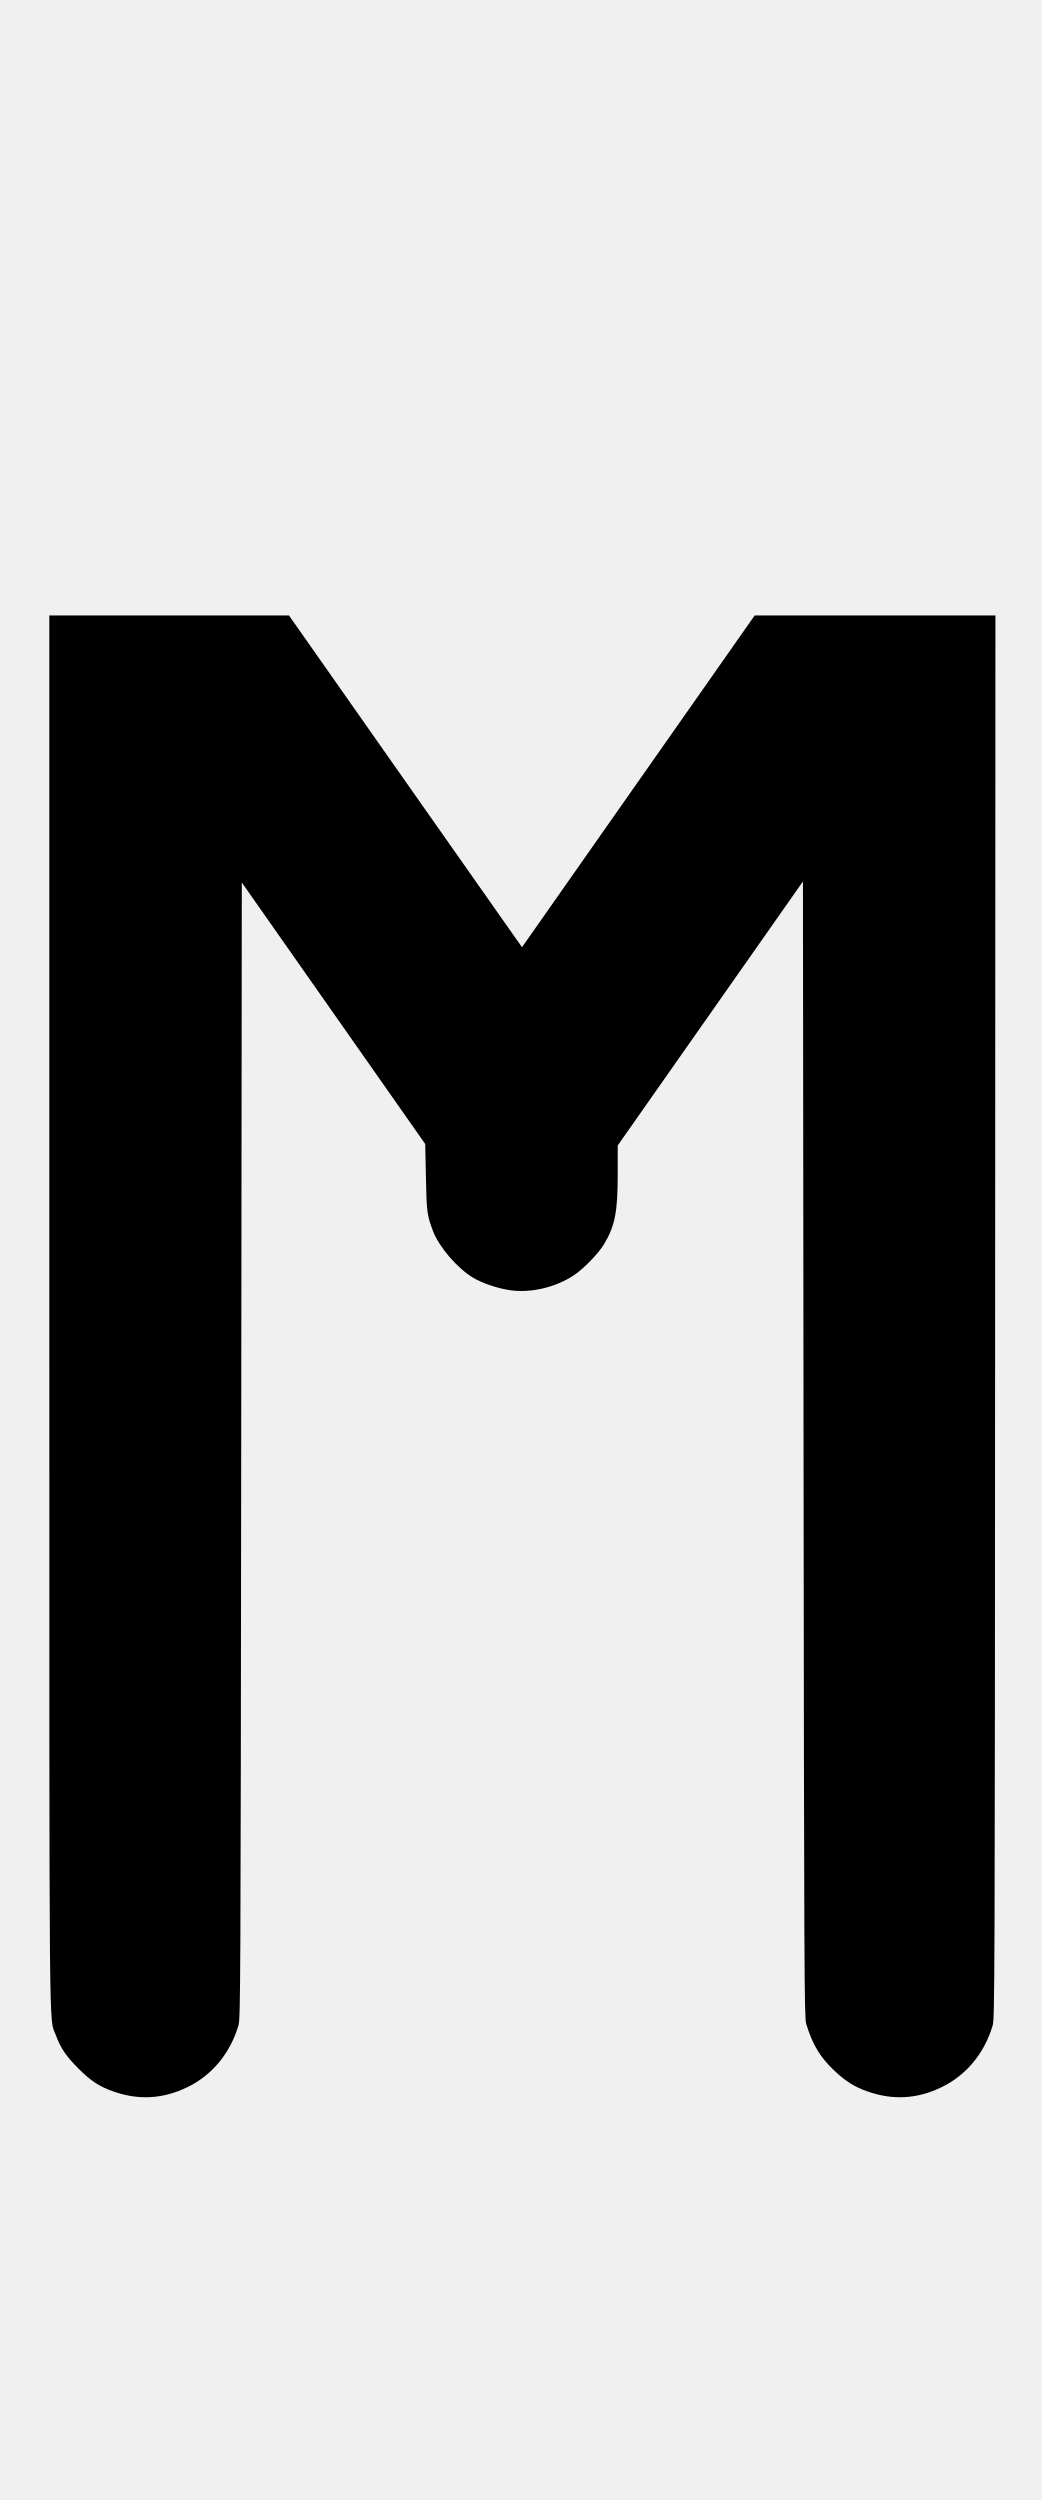
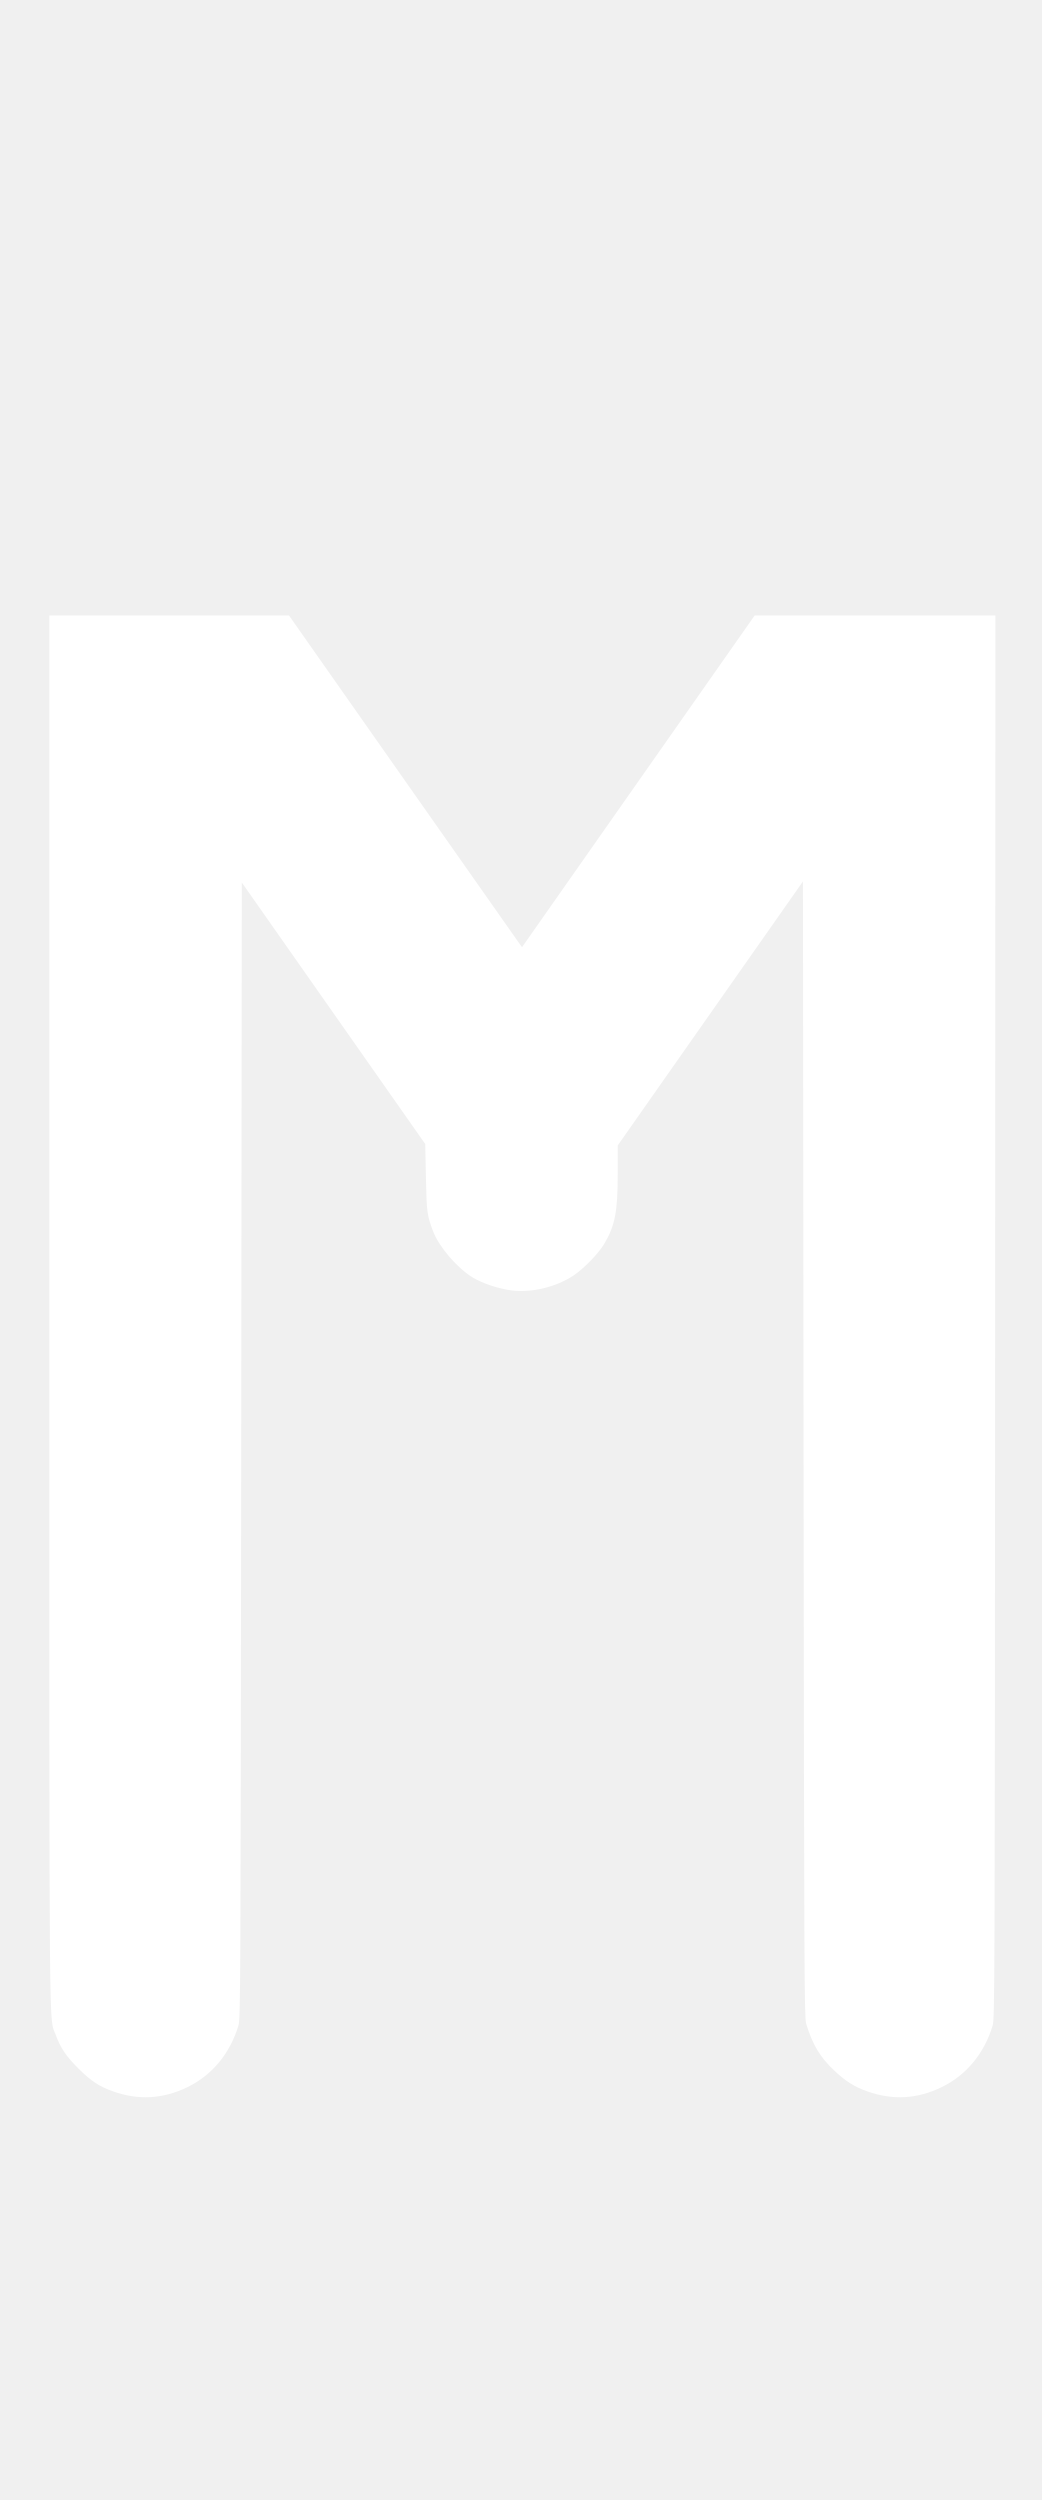
<svg xmlns="http://www.w3.org/2000/svg" height="1248" version="1.1" width="520">
  <g transform="scale(1, -1) translate(-82, -1047)">
-     <path d="M106.627 391.928v347.831h59.819h59.82l6.295 -8.976c3.46 -4.933 28.65 -40.813 55.933 -79.669c27.283 -38.855 50.643 -72.103 51.868 -73.825l2.229 -3.133l58.072 82.802l58.072 82.801h60.091h60.09l-0.15 -350.152 c-0.144 -335.18 -0.197 -350.304 -1.234 -353.764c-4.172 -13.916 -13.144 -24.763 -25.423 -30.732c-12.244 -5.953 -24.397 -6.647 -37.169 -2.122c-6.385 2.263 -10.776 5.017 -16.325 10.239c-7.251 6.824 -10.958 12.977 -14.171 23.519 c-0.936 3.074 -1.031 23.826 -1.311 286.777l-0.301 283.465l-46.235 -65.904l-46.235 -65.903v-14.338c0 -18.735 -1.346 -25.704 -6.716 -34.759c-2.872 -4.843 -10.333 -12.523 -15.392 -15.847c-8.906 -5.849 -21.025 -8.721 -31.145 -7.381 c-6.205 0.823 -14.149 3.456 -18.855 6.253c-7.859 4.669 -17.115 15.409 -20.082 23.3c-3.004 7.99 -3.192 9.398 -3.549 26.747l-0.346 16.747l-45.783 65.272l-45.783 65.27l-0.301 -283.494c-0.287 -270.602 -0.35 -283.658 -1.385 -287.108 c-4.171 -13.916 -13.143 -24.763 -25.422 -30.732c-12.244 -5.953 -24.398 -6.648 -37.168 -2.127c-6.928 2.453 -11.065 5.188 -17.35 11.474c-6.143 6.143 -8.901 10.241 -11.273 16.747c-3.413 9.358 -3.185 -16.386 -3.185 360.724z" glyph-name="M" unicode="M" />
+     <path style="fill:#ffffff" d="M106.627 391.928v347.831h59.819h59.82l6.295 -8.976c3.46 -4.933 28.65 -40.813 55.933 -79.669c27.283 -38.855 50.643 -72.103 51.868 -73.825l2.229 -3.133l58.072 82.802l58.072 82.801h60.091h60.09l-0.15 -350.152 c-0.144 -335.18 -0.197 -350.304 -1.234 -353.764c-4.172 -13.916 -13.144 -24.763 -25.423 -30.732c-12.244 -5.953 -24.397 -6.647 -37.169 -2.122c-6.385 2.263 -10.776 5.017 -16.325 10.239c-7.251 6.824 -10.958 12.977 -14.171 23.519 c-0.936 3.074 -1.031 23.826 -1.311 286.777l-0.301 283.465l-46.235 -65.904l-46.235 -65.903v-14.338c0 -18.735 -1.346 -25.704 -6.716 -34.759c-2.872 -4.843 -10.333 -12.523 -15.392 -15.847c-8.906 -5.849 -21.025 -8.721 -31.145 -7.381 c-6.205 0.823 -14.149 3.456 -18.855 6.253c-7.859 4.669 -17.115 15.409 -20.082 23.3c-3.004 7.99 -3.192 9.398 -3.549 26.747l-0.346 16.747l-45.783 65.272l-45.783 65.27l-0.301 -283.494c-0.287 -270.602 -0.35 -283.658 -1.385 -287.108 c-4.171 -13.916 -13.143 -24.763 -25.422 -30.732c-12.244 -5.953 -24.398 -6.648 -37.168 -2.127c-6.928 2.453 -11.065 5.188 -17.35 11.474c-6.143 6.143 -8.901 10.241 -11.273 16.747c-3.413 9.358 -3.185 -16.386 -3.185 360.724z" glyph-name="M" unicode="M" />
  </g>
</svg>
